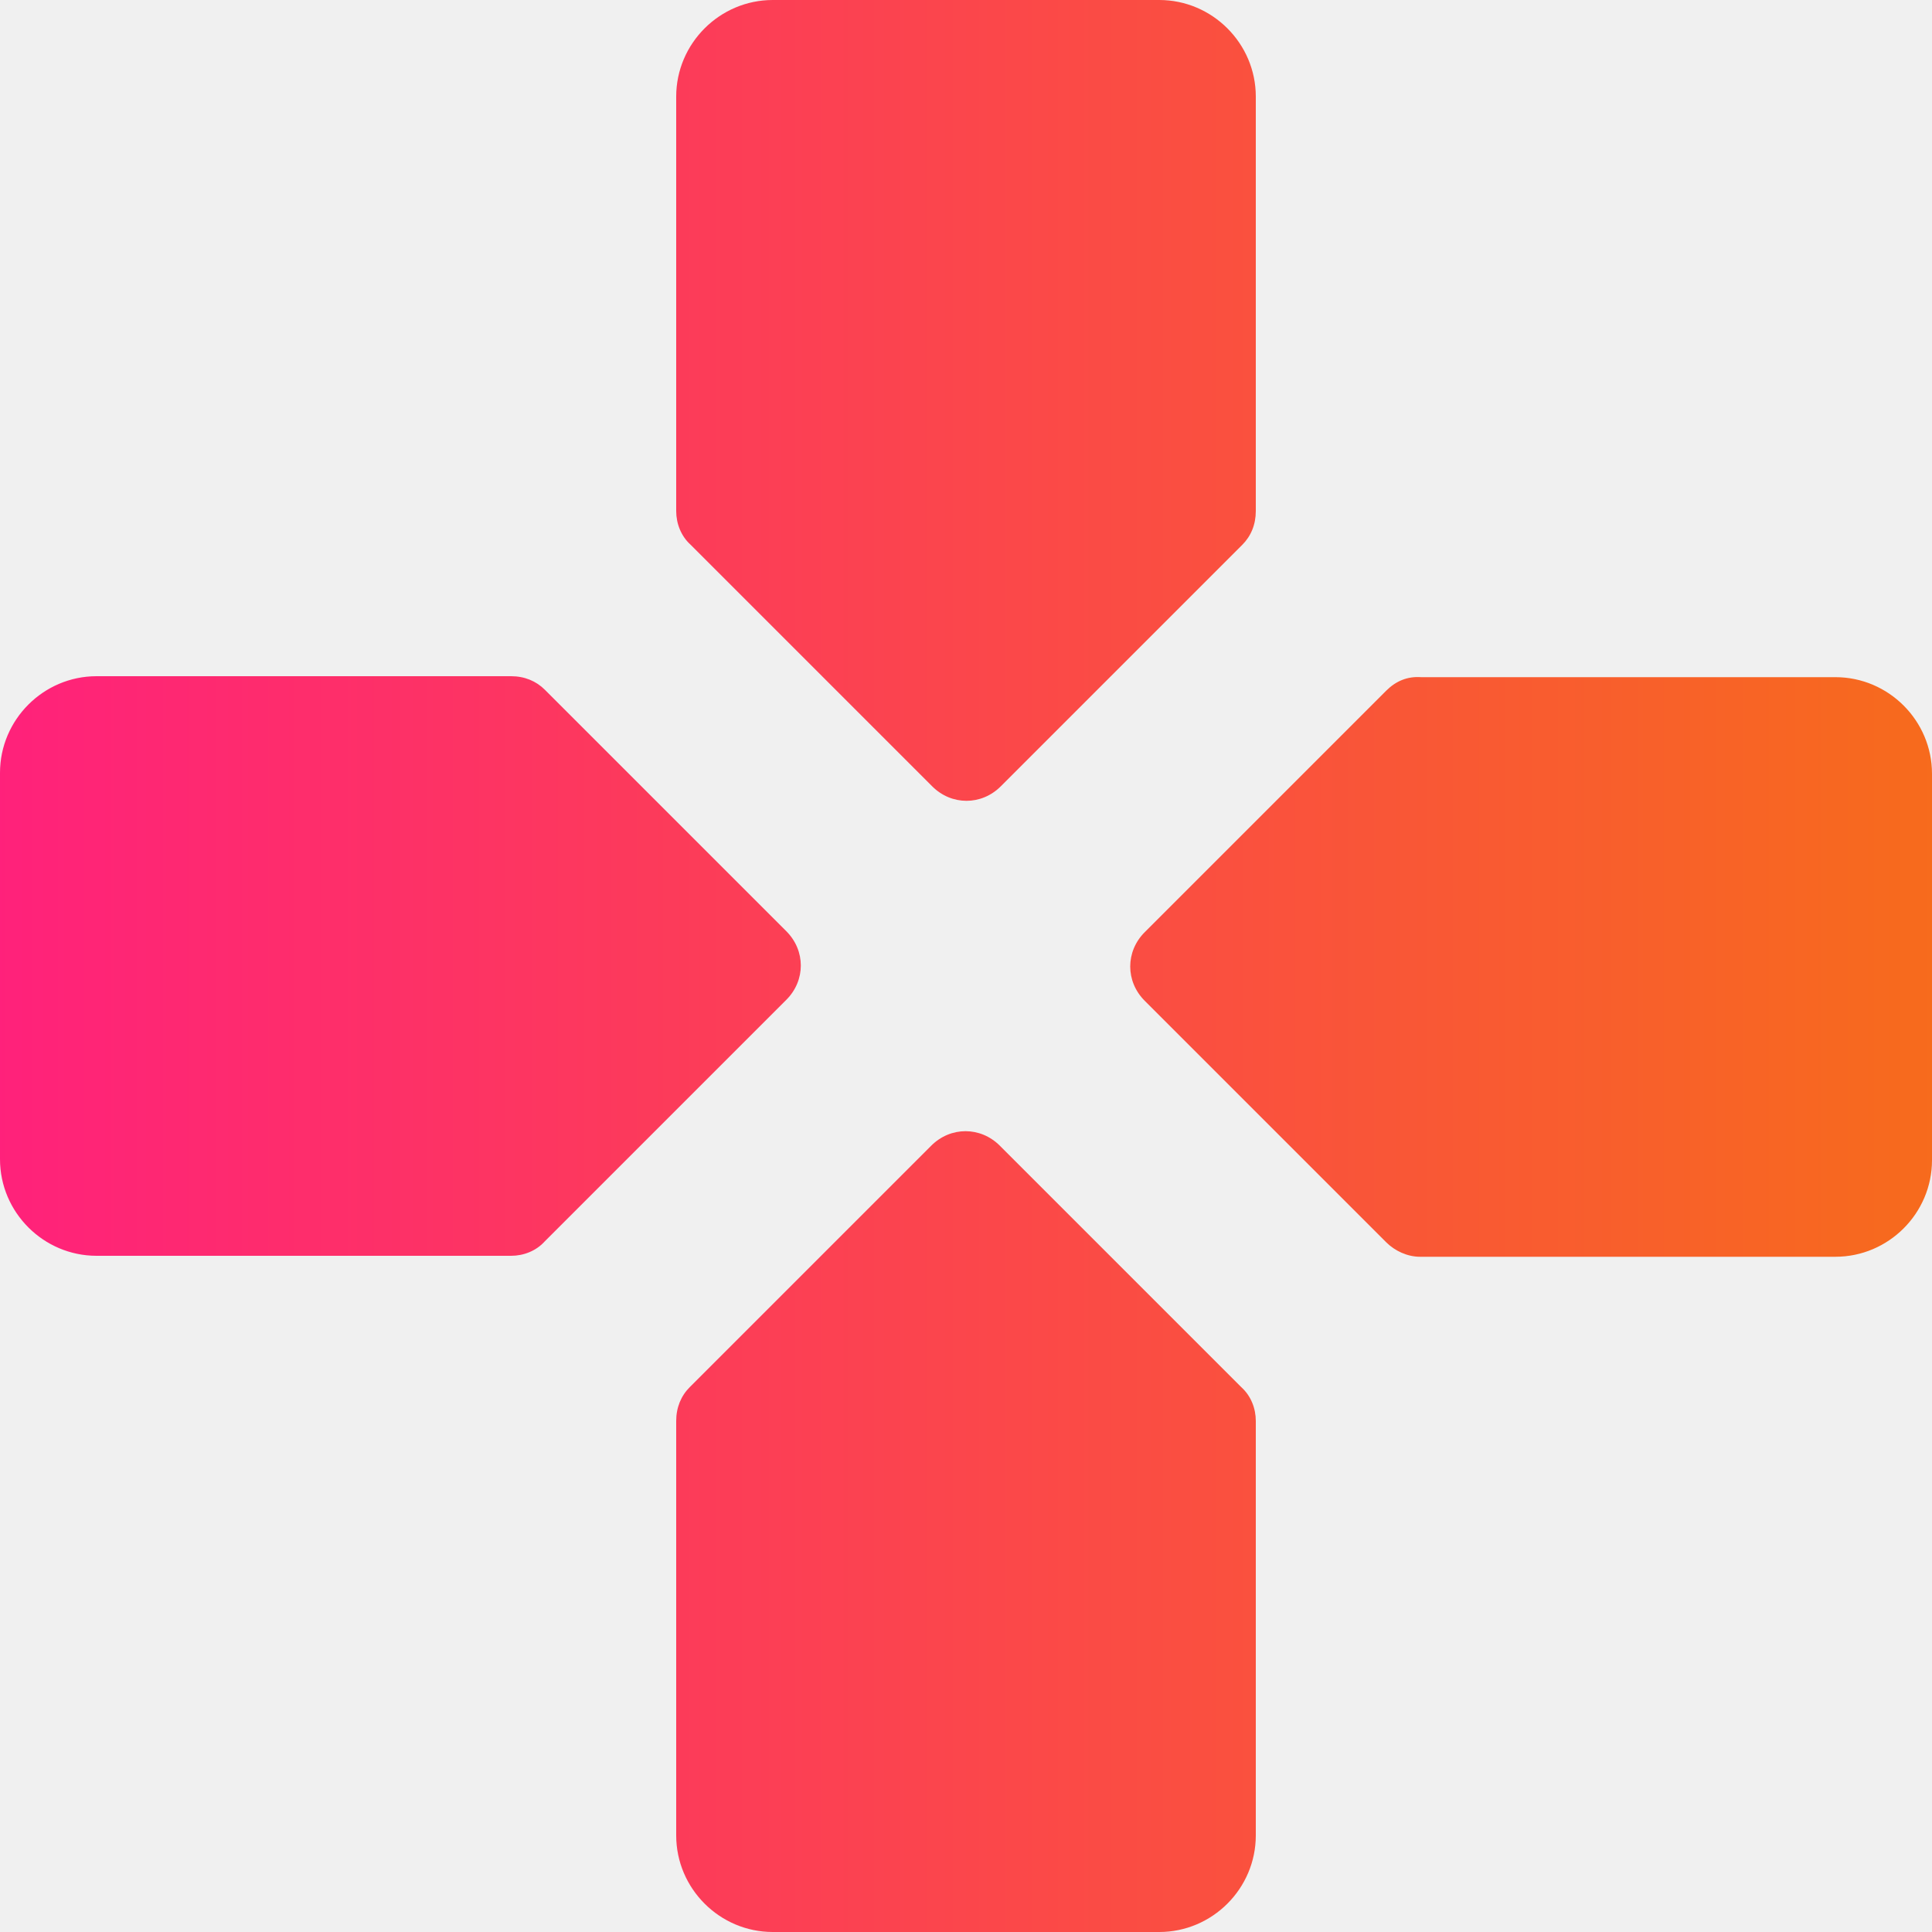
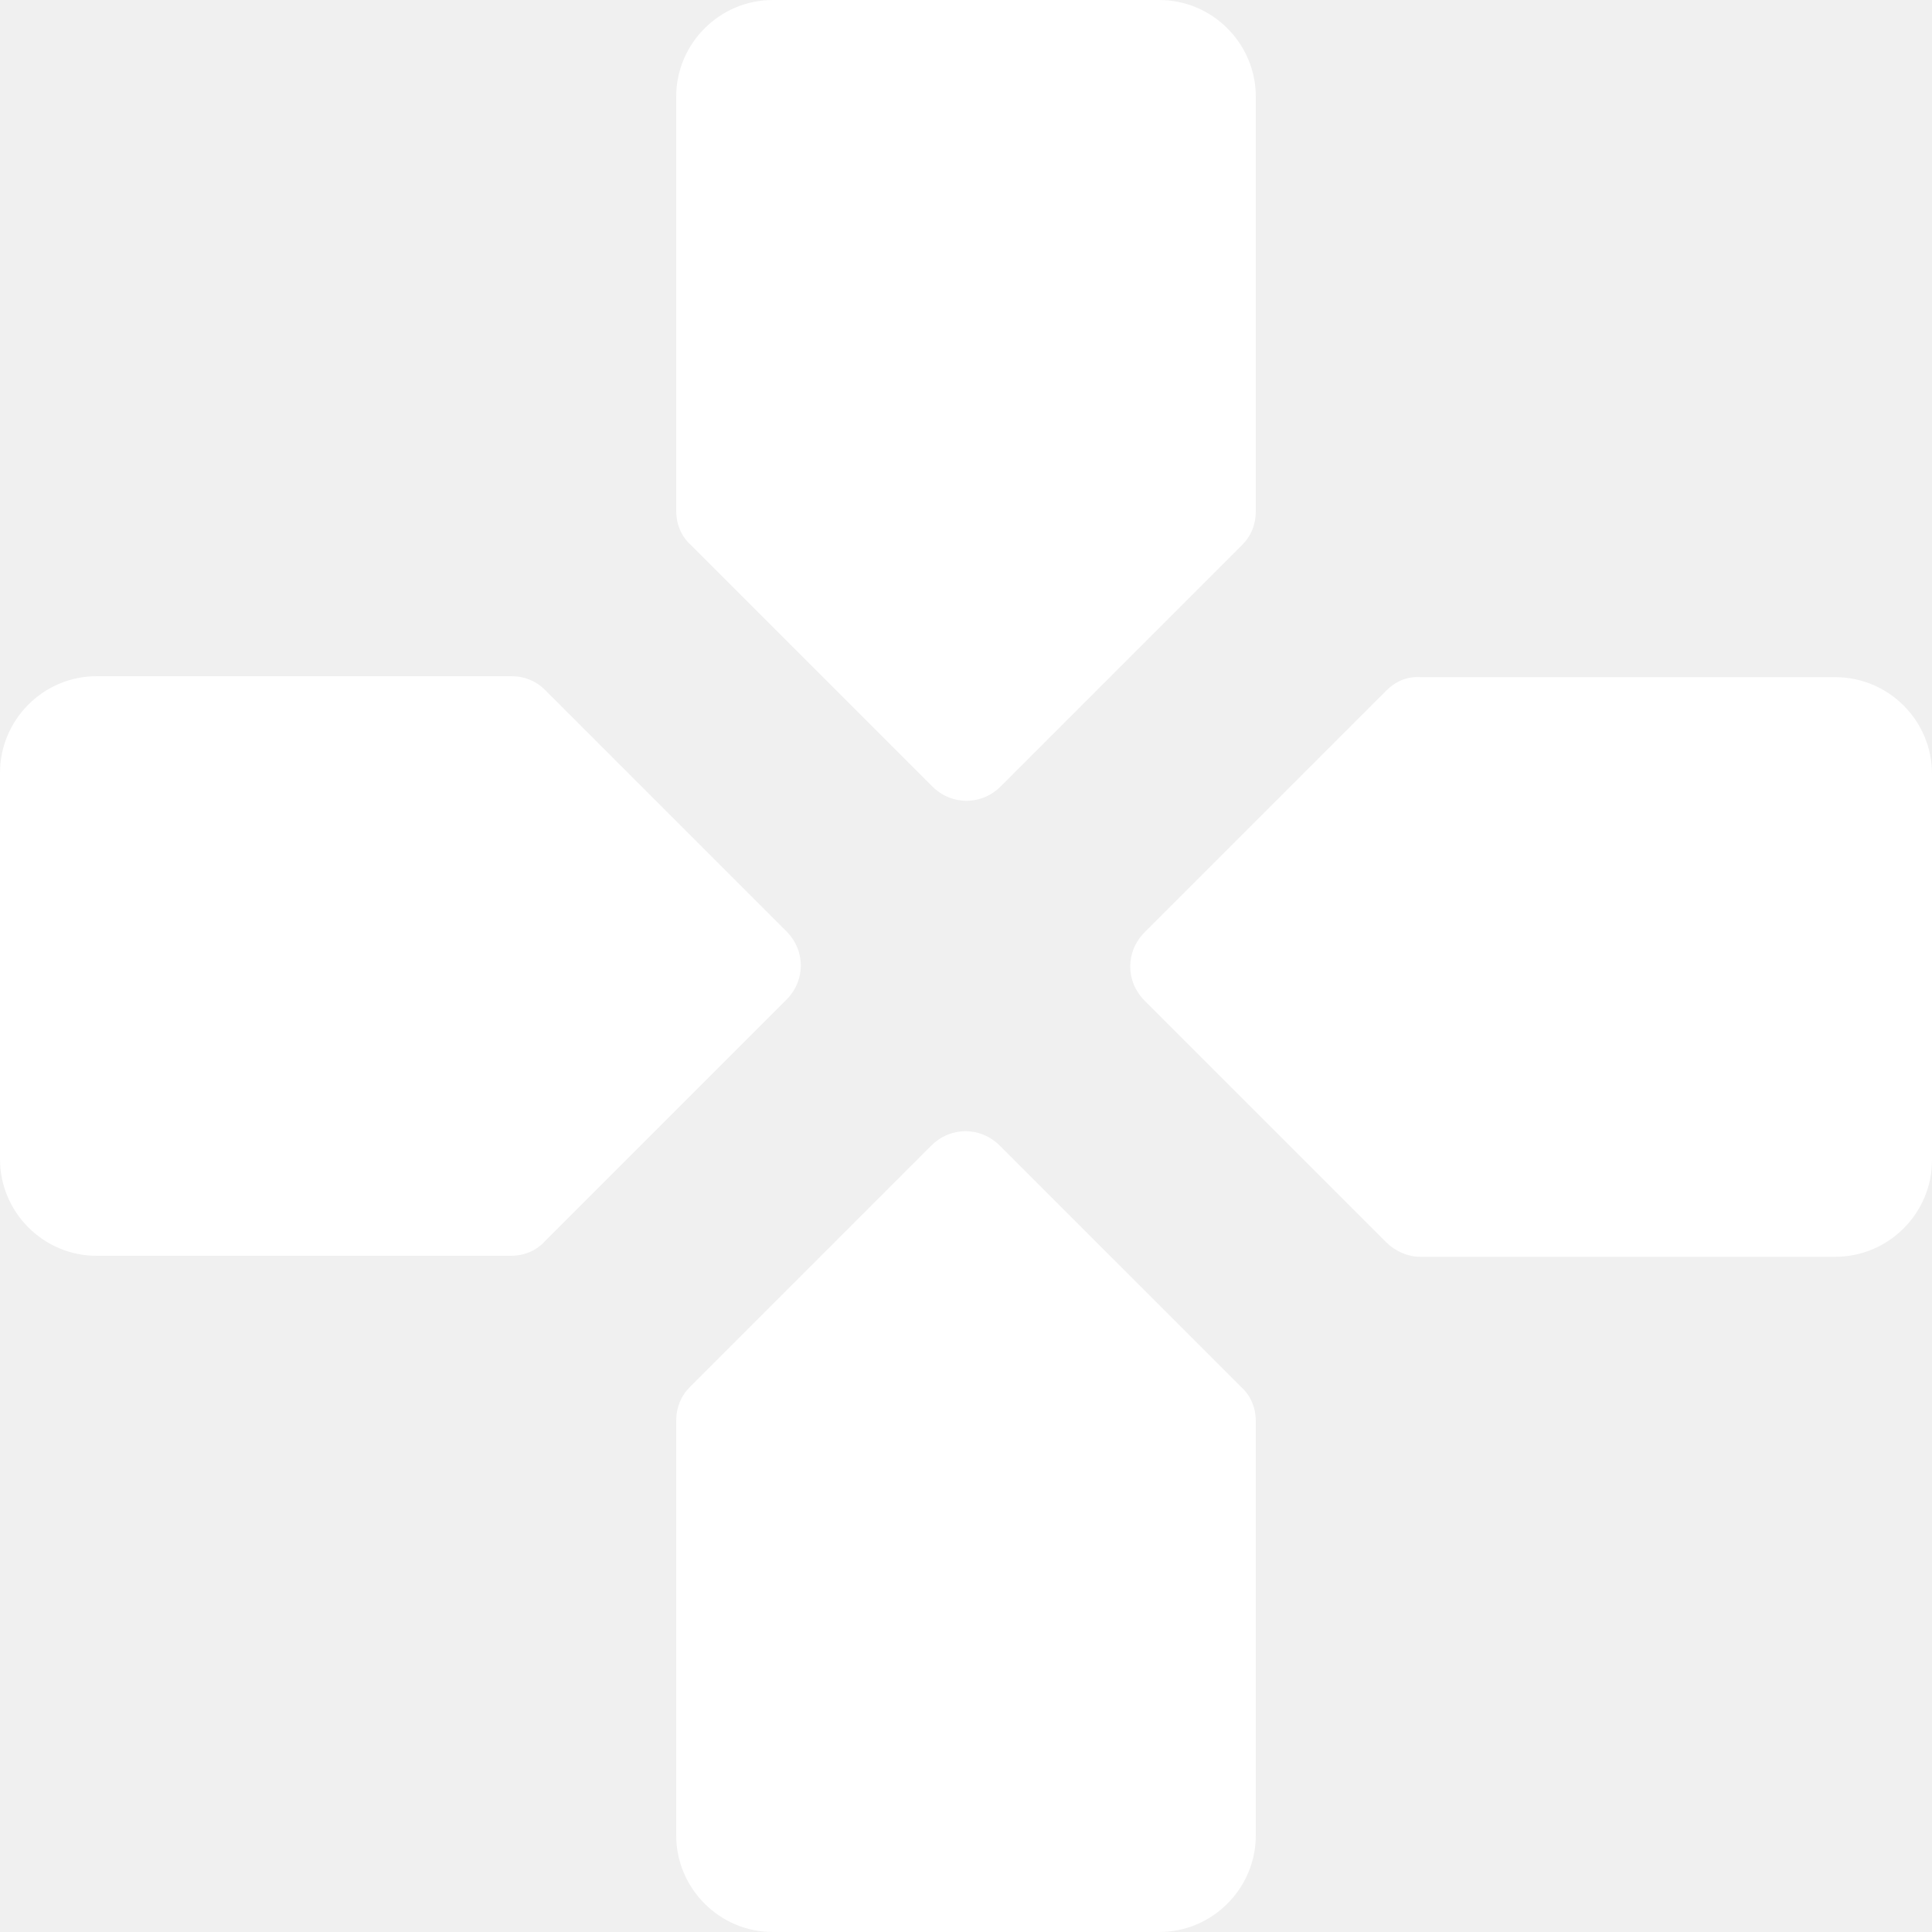
<svg xmlns="http://www.w3.org/2000/svg" width="24px" height="24px" viewBox="0 0 24 24" version="1.1">
  <defs>
    <linearGradient x1="-1.11022302e-14%" y1="50%" x2="100%" y2="50%" id="linearGradient-1">
      <stop stop-color="#FF217B" offset="0%" />
      <stop stop-color="#F76B1C" offset="100%" />
    </linearGradient>
  </defs>
  <g id="News-Web" stroke="none" stroke-width="1" fill="none" fill-rule="evenodd">
-     <g id="Navigation-/-colapse-drop-down" transform="translate(-16, -137)" fill="url(#linearGradient-1)" fill-rule="nonzero">
+     <g id="Navigation-/-colapse-drop-down" transform="translate(-16, -137)" fill="#ffffff" fill-rule="nonzero">
      <g id="List-item-Copy-18" transform="translate(0, 121)">
        <g id="icn-/-menu" transform="translate(16, 16)">
          <g id="round-games-24px">
            <path d="M15.6,6.348 L15.6,1.2 C15.6,0.54 15.06,0 14.4,0 L9.6,0 C8.94,0 8.4,0.54 8.4,1.2 L8.4,6.348 C8.4,6.504 8.46,6.66 8.58,6.768 L11.58,9.768 C11.82,10.008 12.192,10.008 12.432,9.768 L15.432,6.768 C15.54,6.66 15.6,6.516 15.6,6.348 Z M6.348,8.4 L1.2,8.4 C0.54,8.4 0,8.94 0,9.6 L0,14.4 C0,15.06 0.54,15.6 1.2,15.6 L6.348,15.6 C6.504,15.6 6.66,15.54 6.768,15.42 L9.768,12.42 C10.008,12.18 10.008,11.808 9.768,11.568 L6.768,8.568 C6.66,8.46 6.516,8.4 6.348,8.4 Z M8.4,17.652 L8.4,22.8 C8.4,23.46 8.94,24 9.6,24 L14.4,24 C15.06,24 15.6,23.46 15.6,22.8 L15.6,17.652 C15.6,17.496 15.54,17.34 15.42,17.232 L12.42,14.232 C12.18,13.992 11.808,13.992 11.568,14.232 L8.568,17.232 C8.46,17.34 8.4,17.484 8.4,17.652 Z M17.22,8.58 L14.22,11.58 C13.98,11.82 13.98,12.192 14.22,12.432 L17.22,15.432 C17.328,15.54 17.484,15.612 17.64,15.612 L22.8,15.612 C23.46,15.612 24,15.072 24,14.412 L24,9.612 C24,8.952 23.46,8.412 22.8,8.412 L17.652,8.412 C17.484,8.4 17.34,8.46 17.22,8.58 L17.22,8.58 Z" id="Shape" />
          </g>
        </g>
      </g>
    </g>
  </g>
</svg>
